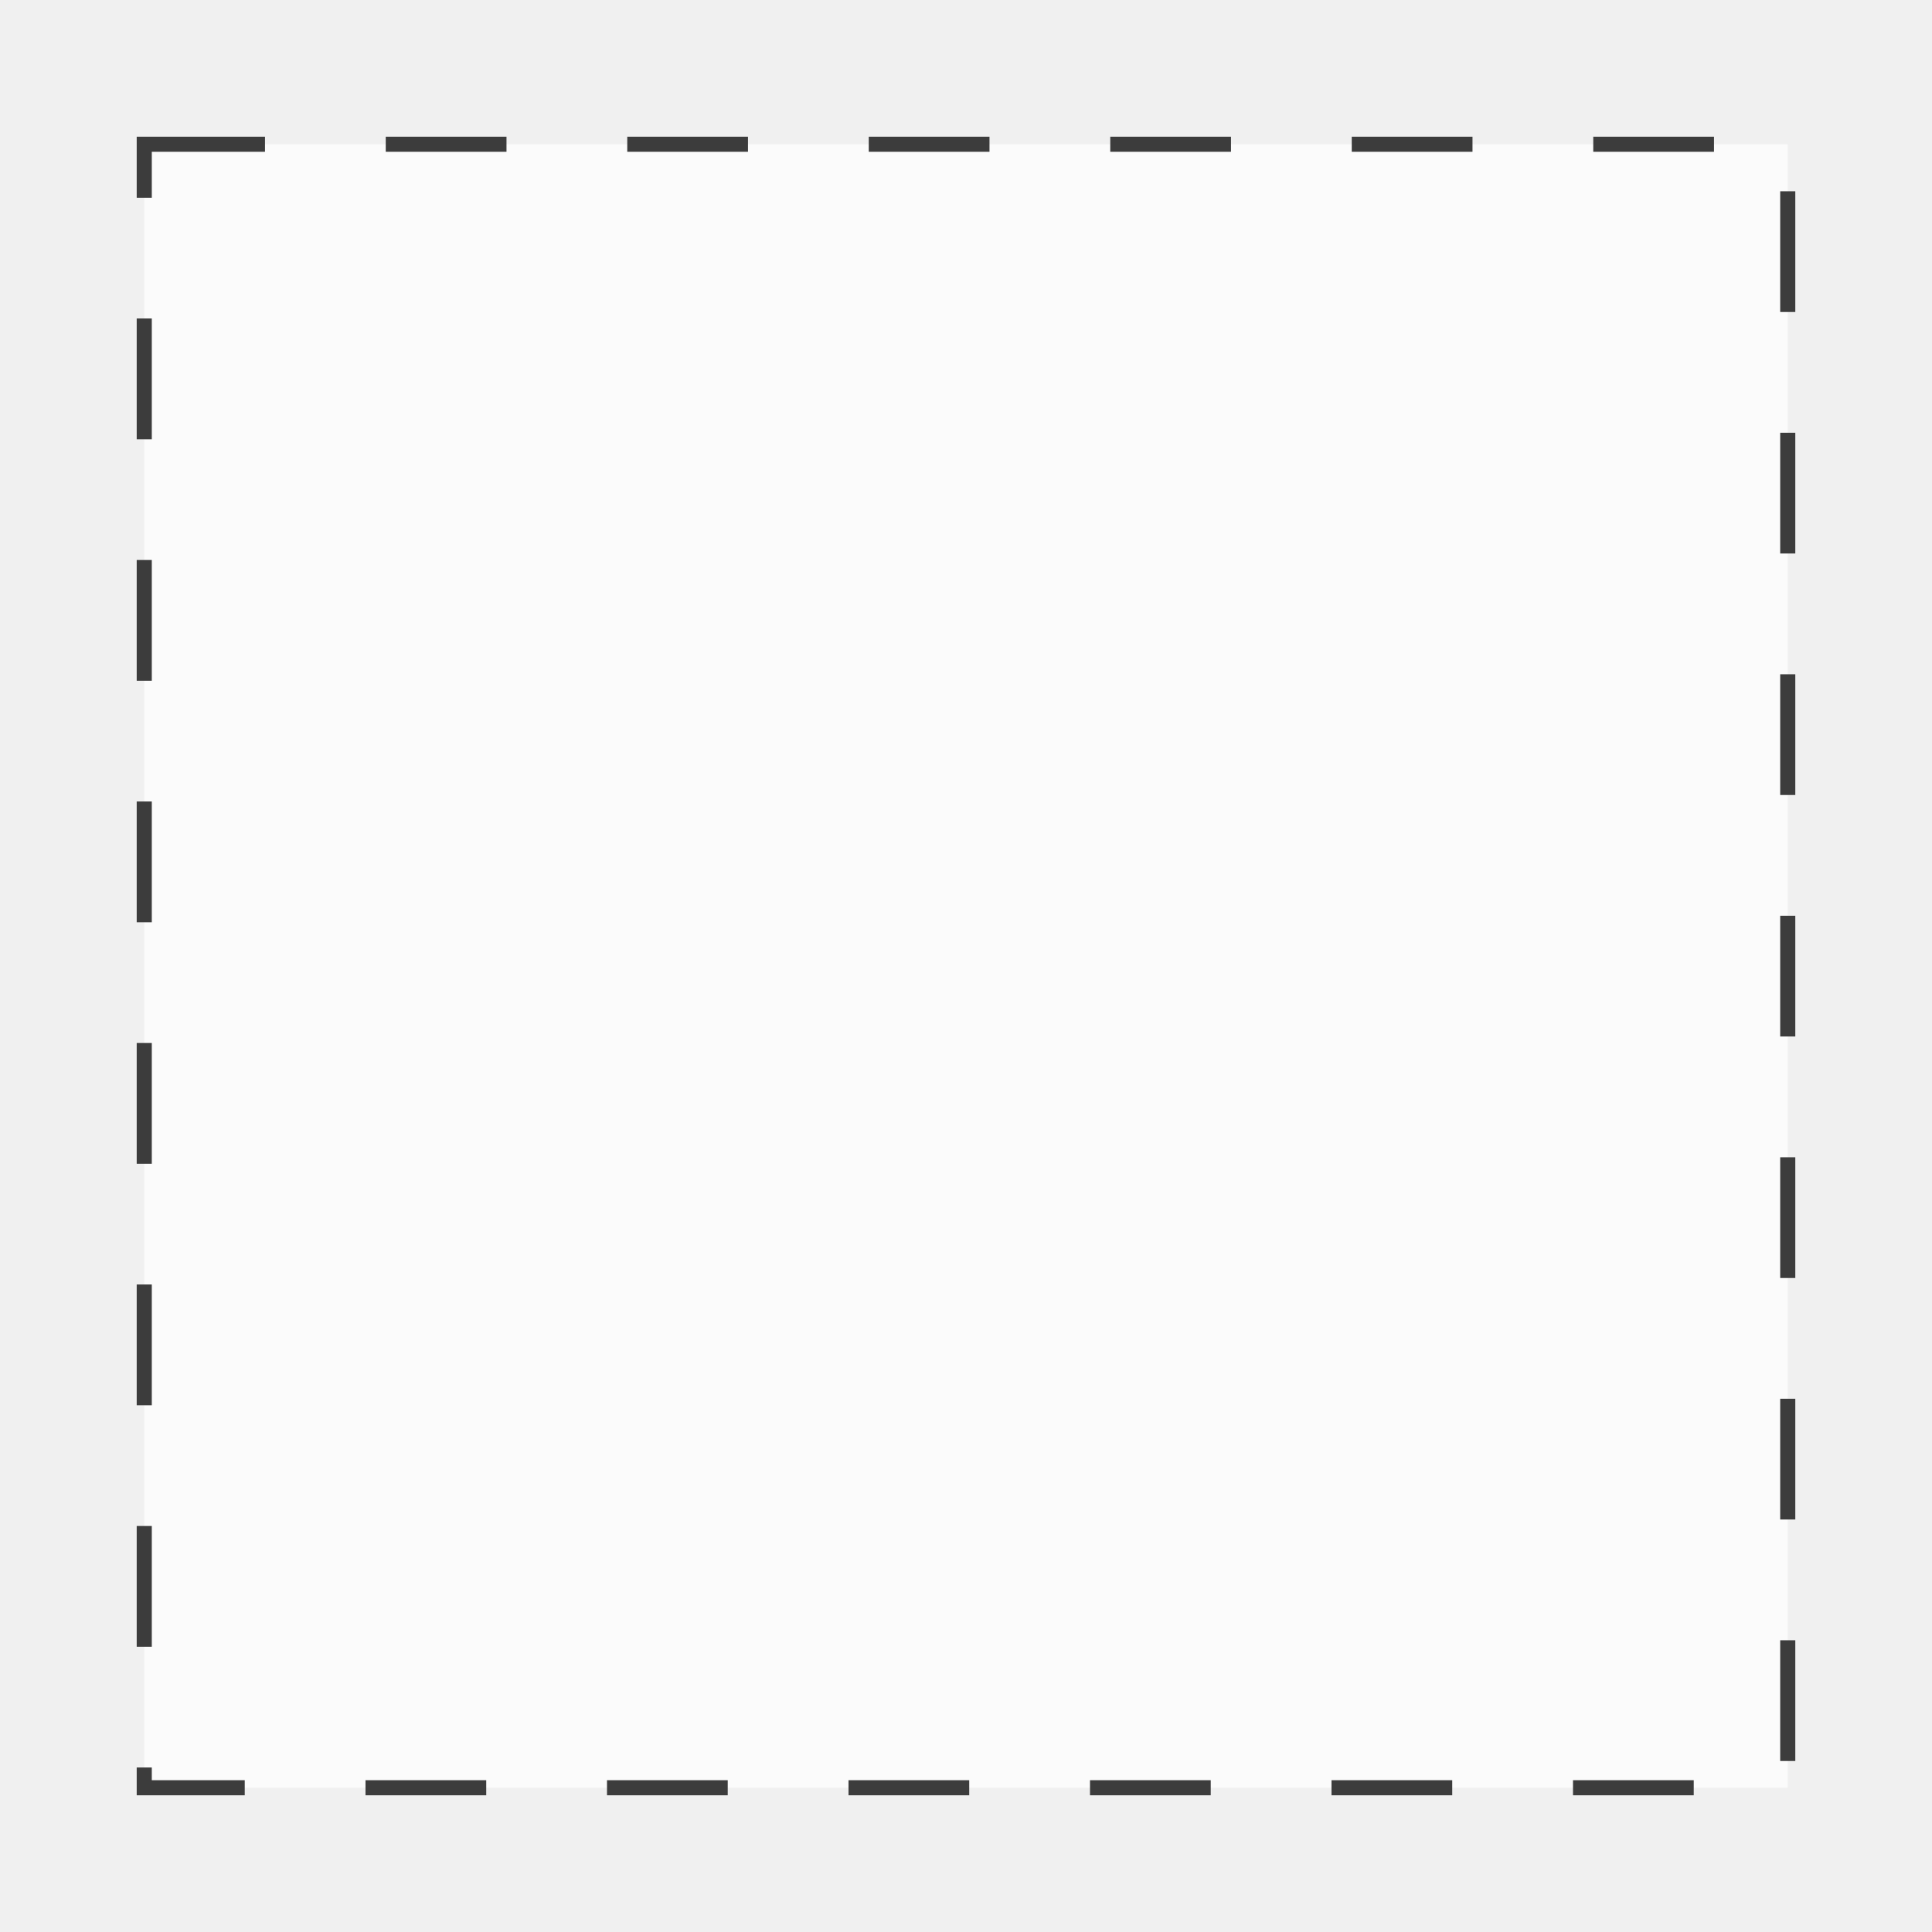
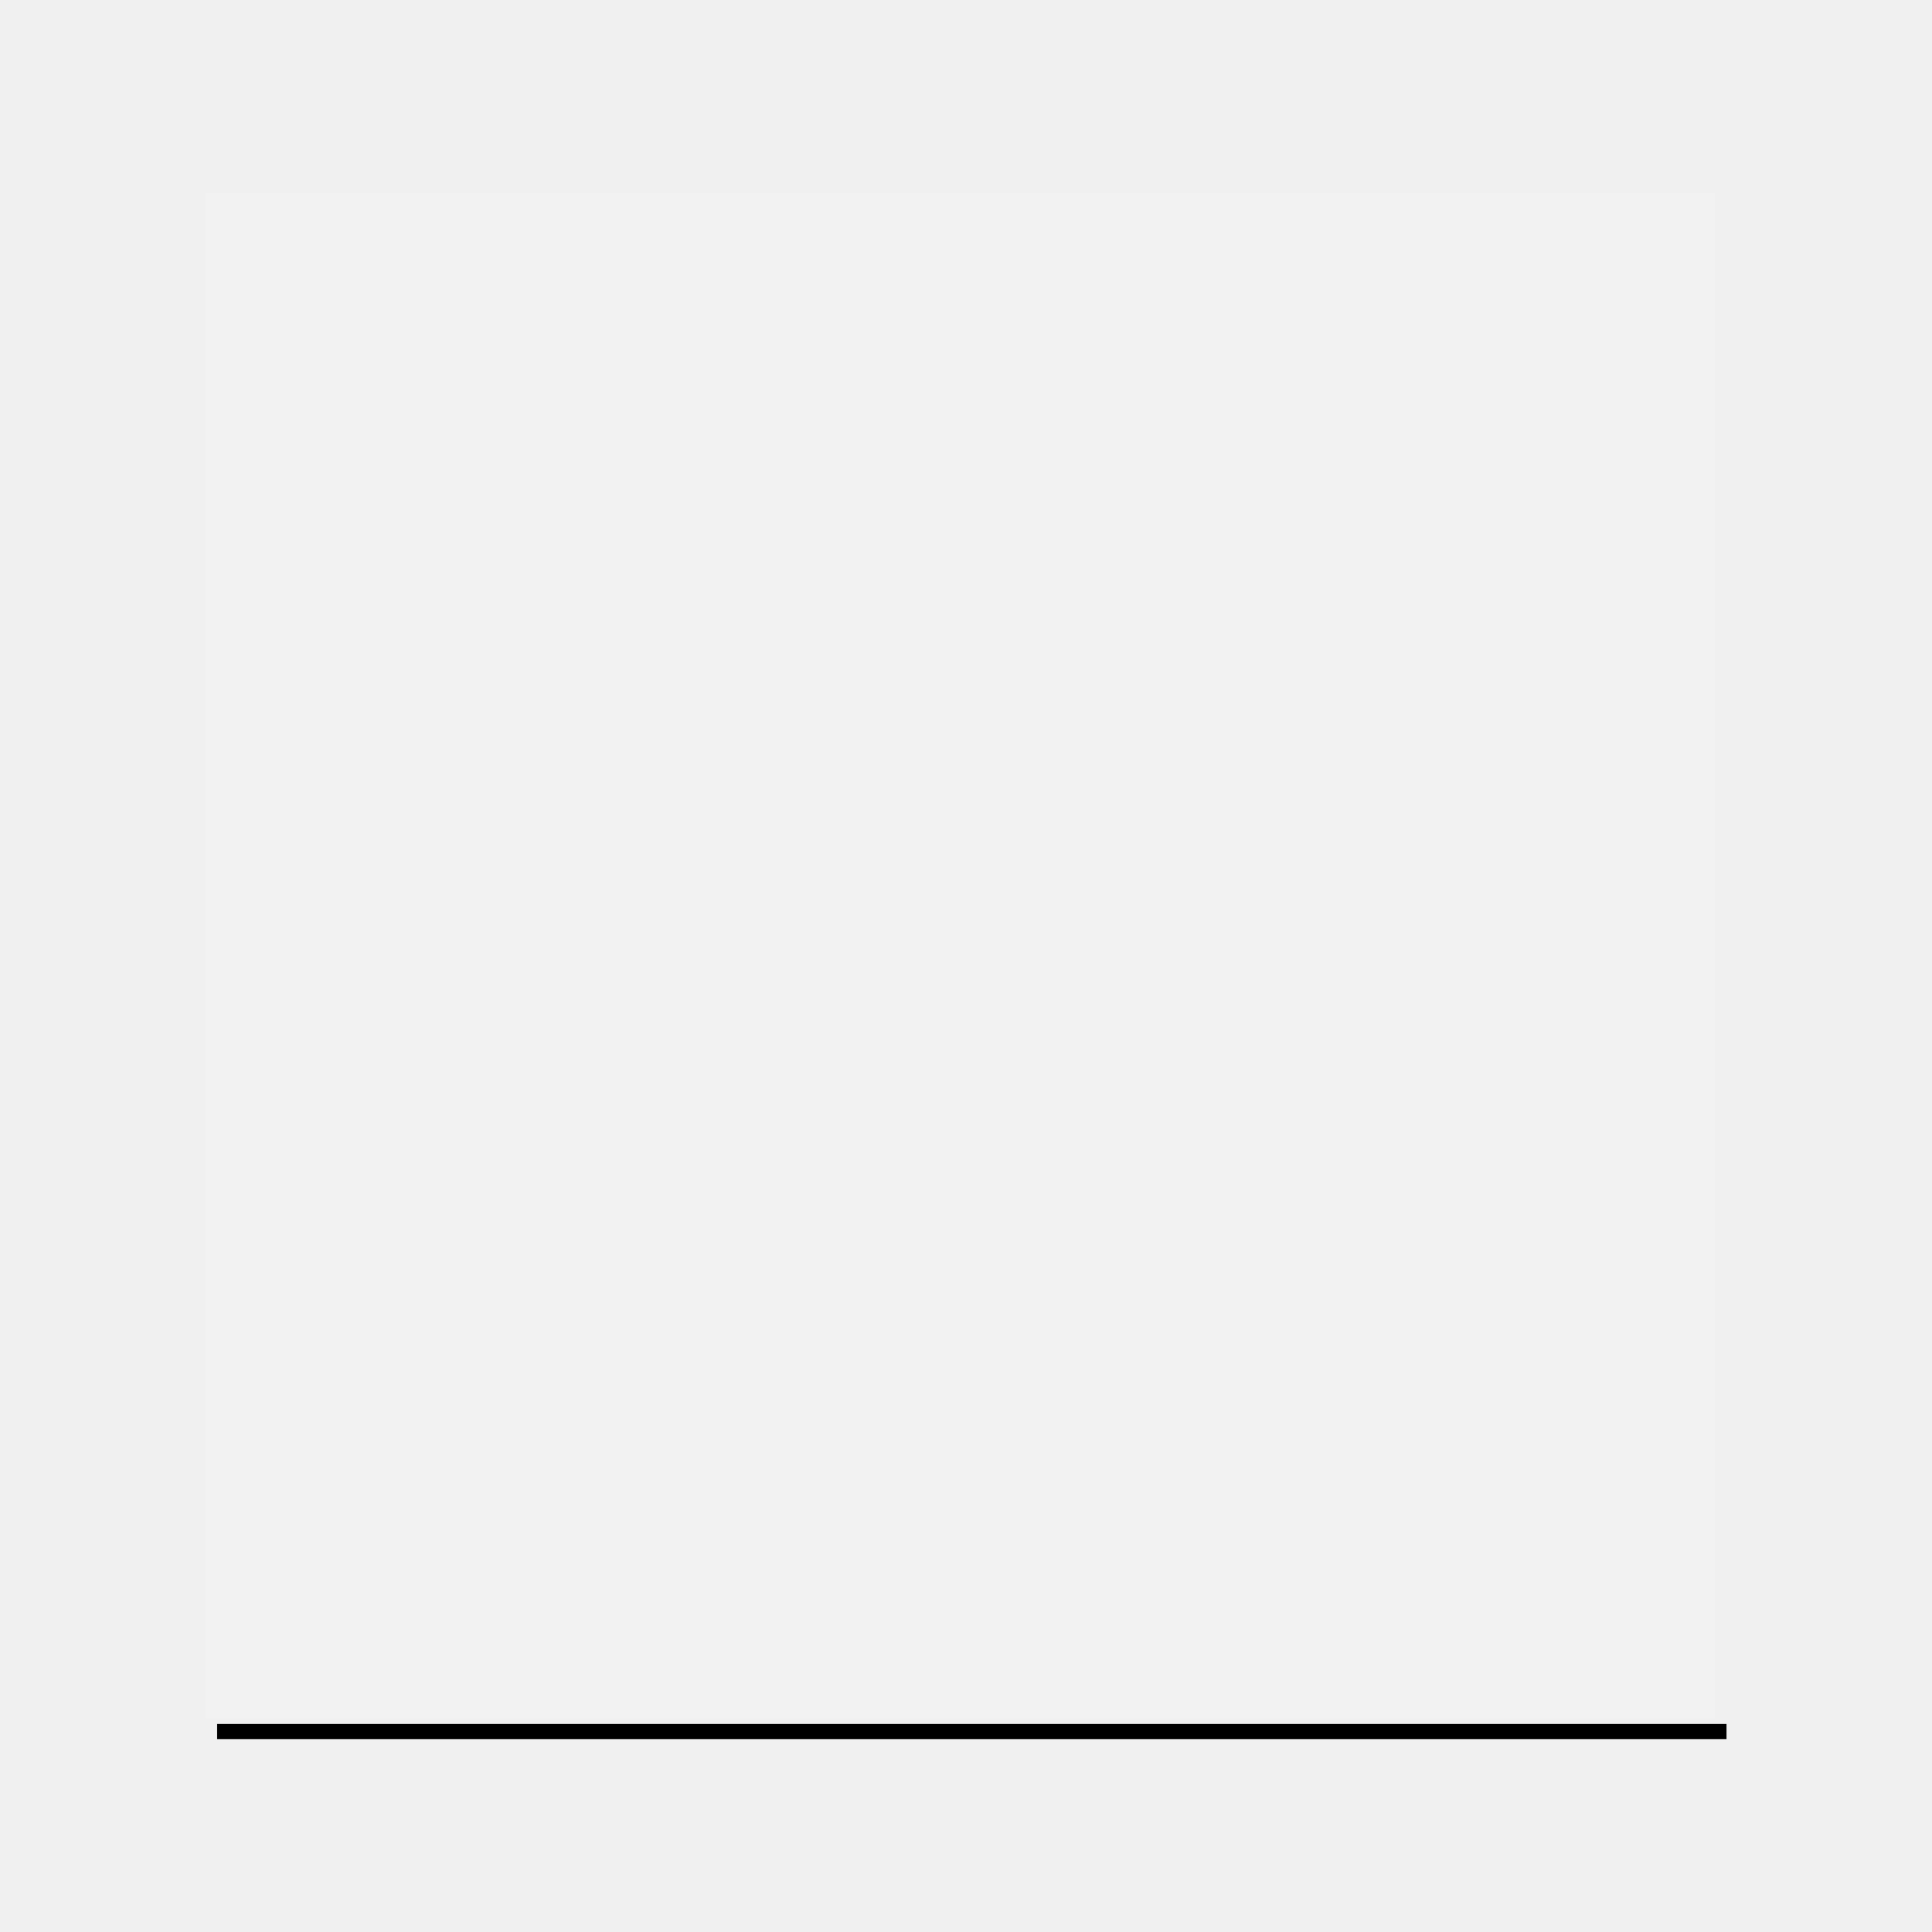
<svg xmlns="http://www.w3.org/2000/svg" width="128mm" height="128mm" viewBox="0 0 128 128" version="1.1" id="svg8" enable-background="new">
  <defs id="defs2">
    <clipPath id="clipPath1260-8" clipPathUnits="userSpaceOnUse">
      <path id="path1258-8" d="M 0,14400 H 14400 V 0 H 0 Z" />
    </clipPath>
    <mask maskUnits="userSpaceOnUse" x="-4.833" y="146.083" width="127.2" height="127.2" id="SVGID_52_">
      <g style="filter:url(#Adobe_OpacityMaskFilter_29_)" id="g996">
        <linearGradient id="SVGID_53_" gradientUnits="userSpaceOnUse" x1="58.667" y1="237.583" x2="58.667" y2="183.917">
          <stop offset="0" style="stop-color:#65686A" id="stop999" />
          <stop offset="1" style="stop-color:#F8FDFF" id="stop1001" />
        </linearGradient>
        <circle style="fill:url(#SVGID_53_)" cx="58.667" cy="209.583" r="25.333" id="circle1003" />
      </g>
    </mask>
    <filter id="Adobe_OpacityMaskFilter_29_" filterUnits="userSpaceOnUse" x="-4.833" y="146.083" width="127.2" height="127.2">
      <feColorMatrix type="matrix" values="1 0 0 0 0  0 1 0 0 0  0 0 1 0 0  0 0 0 1 0" id="feColorMatrix993" />
    </filter>
  </defs>
  <g id="g1254" transform="matrix(0,-0.3527778,0.3606191,0,-2834.771,2353.757)" style="stroke-width:0.989">
    <g id="g1256" clip-path="url(#clipPath1260-8)" transform="translate(-6.74593,37.58447)" style="stroke-width:0.989" />
  </g>
-   <rect style="color:#000000;clip-rule:nonzero;display:inline;overflow:visible;visibility:visible;opacity:0.75;isolation:auto;mix-blend-mode:normal;color-interpolation:sRGB;color-interpolation-filters:linearRGB;solid-color:#000000;solid-opacity:1;vector-effect:none;fill:#ffffff;fill-opacity:1;fill-rule:nonzero;stroke:#000000;stroke-width:1;stroke-linecap:butt;stroke-linejoin:miter;stroke-miterlimit:4;stroke-dasharray:8, 8;stroke-dashoffset:0;stroke-opacity:1;marker:none;paint-order:normal;color-rendering:auto;image-rendering:auto;shape-rendering:auto;text-rendering:auto;enable-background:accumulate" id="rect839" width="108.886" height="108.886" x="9.557" y="9.557" />
+   <path style="fill:none;fill-rule:evenodd;stroke:#000000;stroke-width:1;stroke-linecap:butt;stroke-linejoin:miter;stroke-miterlimit:4;stroke-dasharray:none;stroke-opacity:1" d="M 14.385,114.718 H 114.385" id="path859" />
+   <rect style="color:#000000;clip-rule:nonzero;display:inline;overflow:visible;visibility:visible;opacity:1;isolation:auto;mix-blend-mode:normal;color-interpolation:sRGB;color-interpolation-filters:linearRGB;solid-color:#000000;solid-opacity:1;vector-effect:none;fill:#f2f2f2;fill-opacity:1;fill-rule:nonzero;stroke:none;stroke-width:1;stroke-linecap:butt;stroke-linejoin:miter;stroke-miterlimit:4;stroke-dasharray:none;stroke-dashoffset:0;stroke-opacity:1;marker:none;paint-order:normal;color-rendering:auto;image-rendering:auto;shape-rendering:auto;text-rendering:auto;enable-background:accumulate" id="rect861" width="100" height="101.071" x="13.615" y="-113.853" transform="scale(1,-1)" />
</svg>
